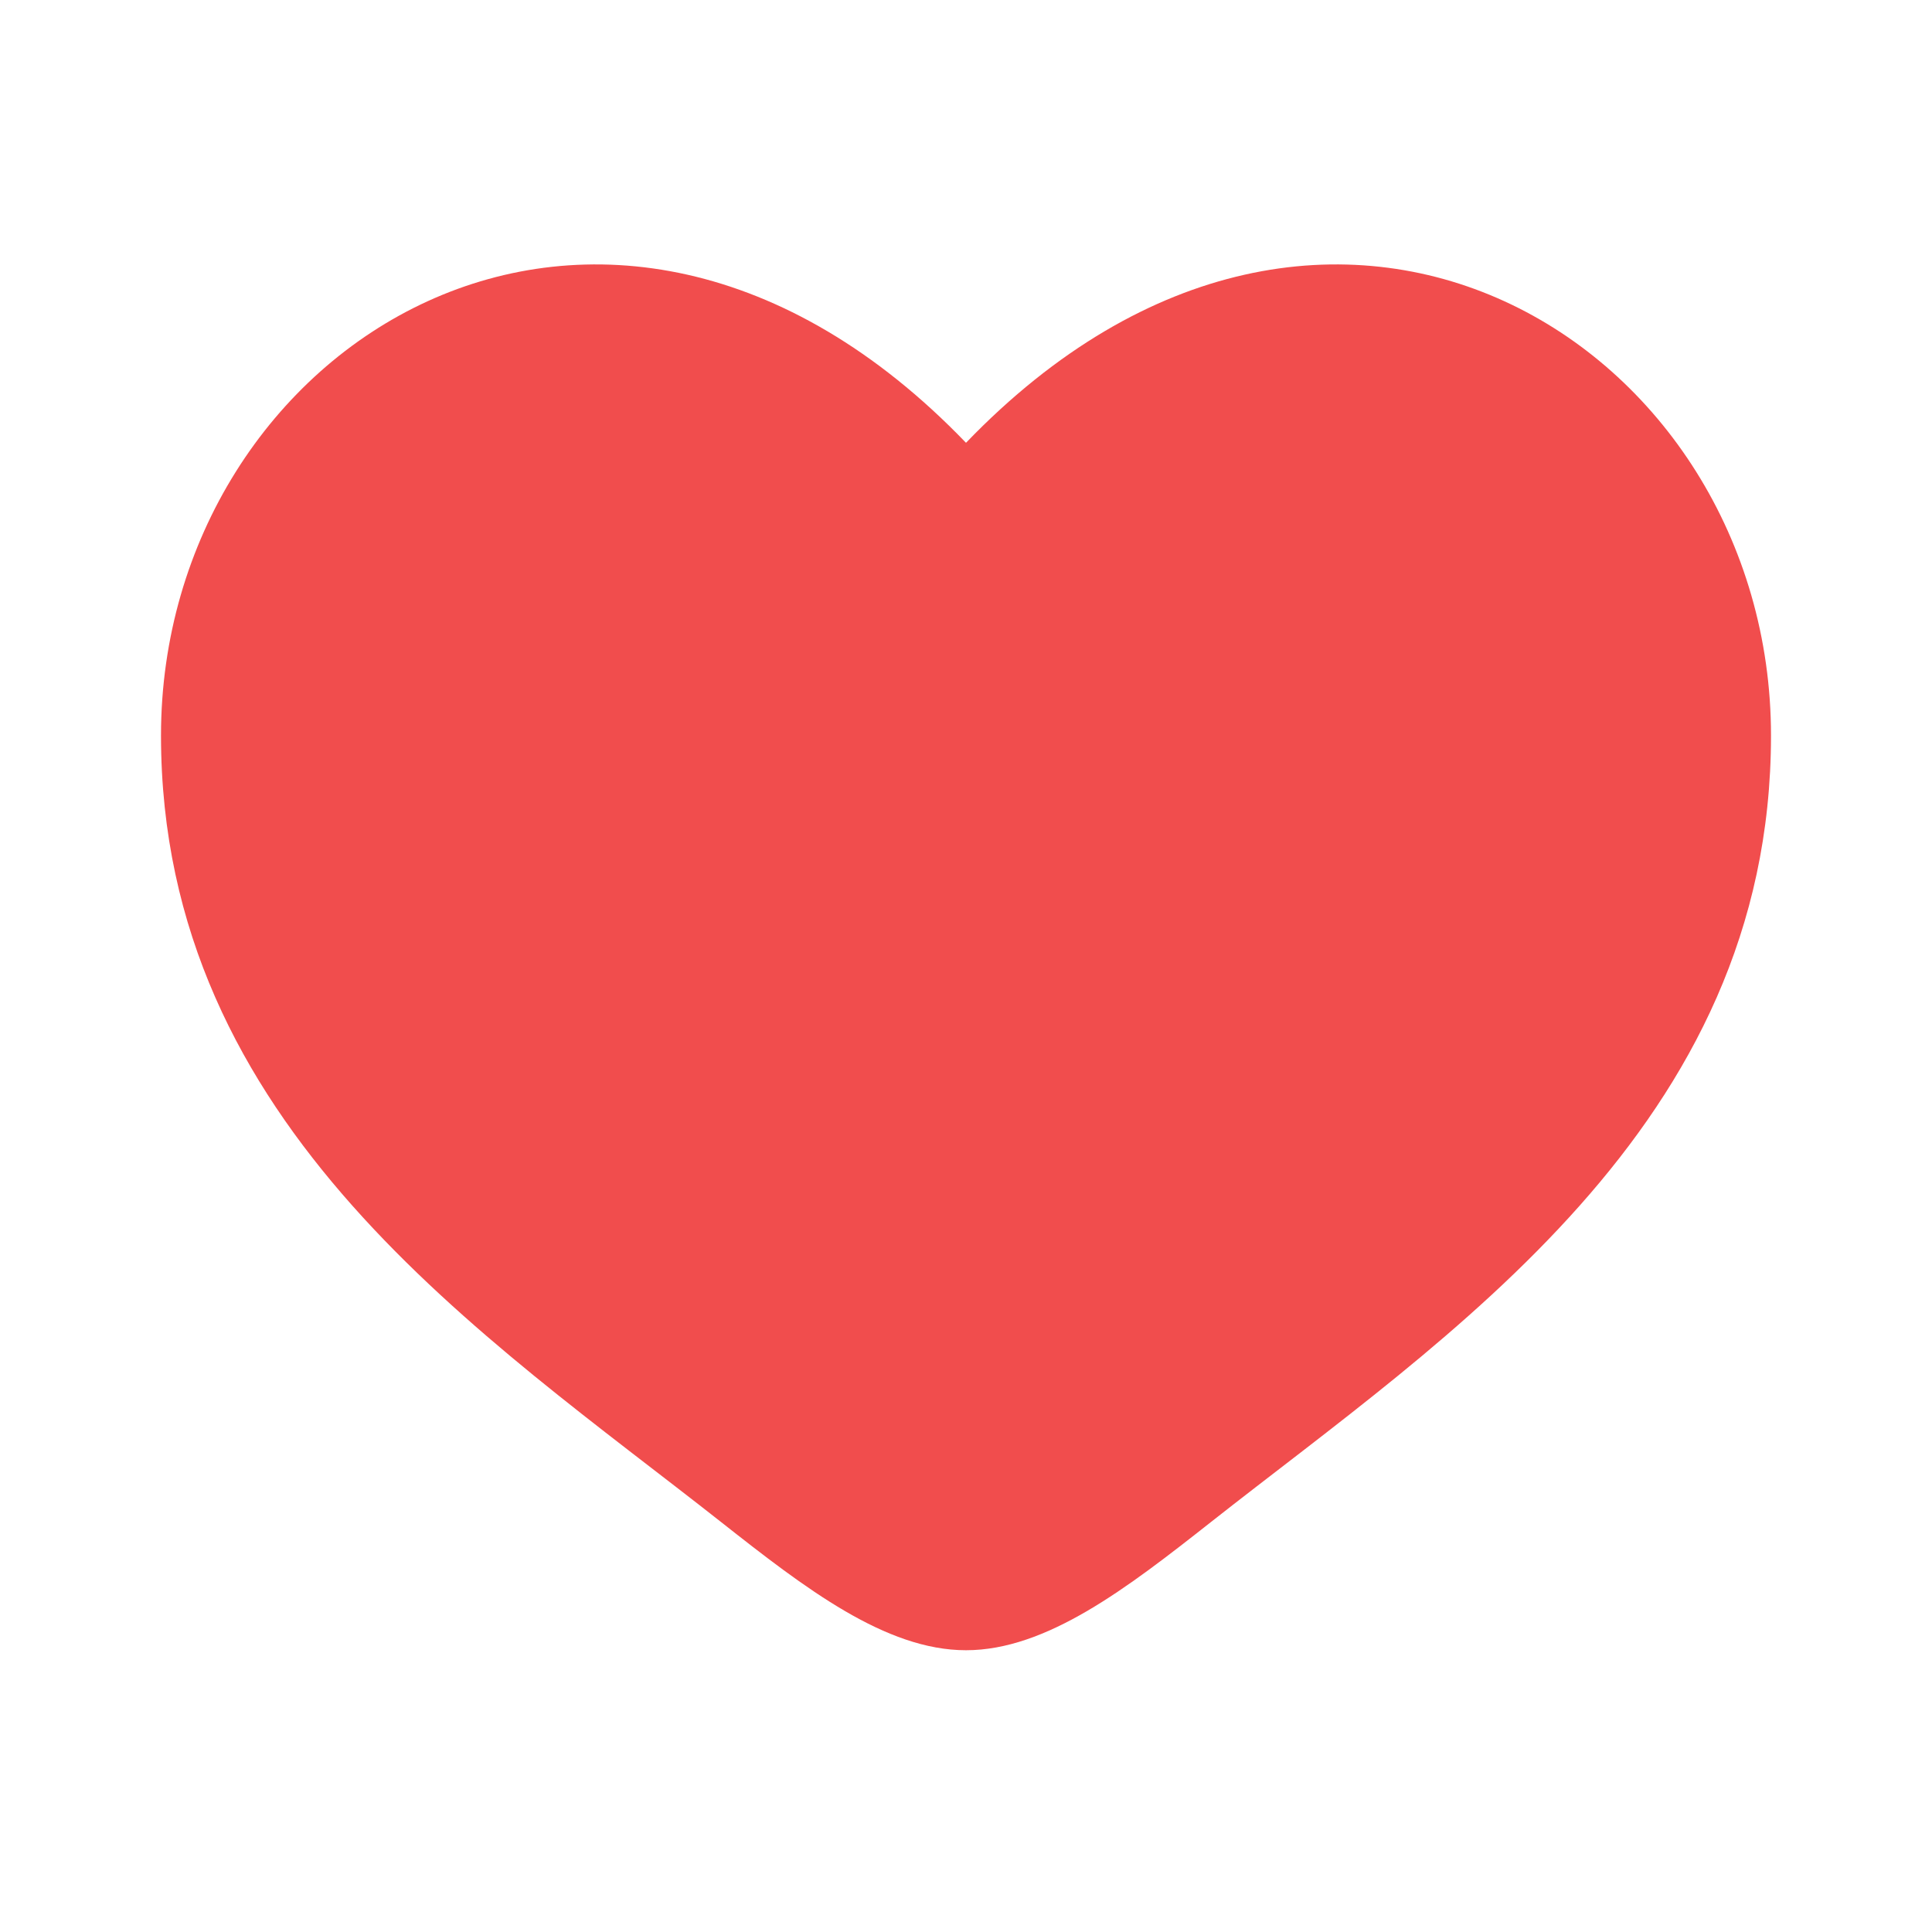
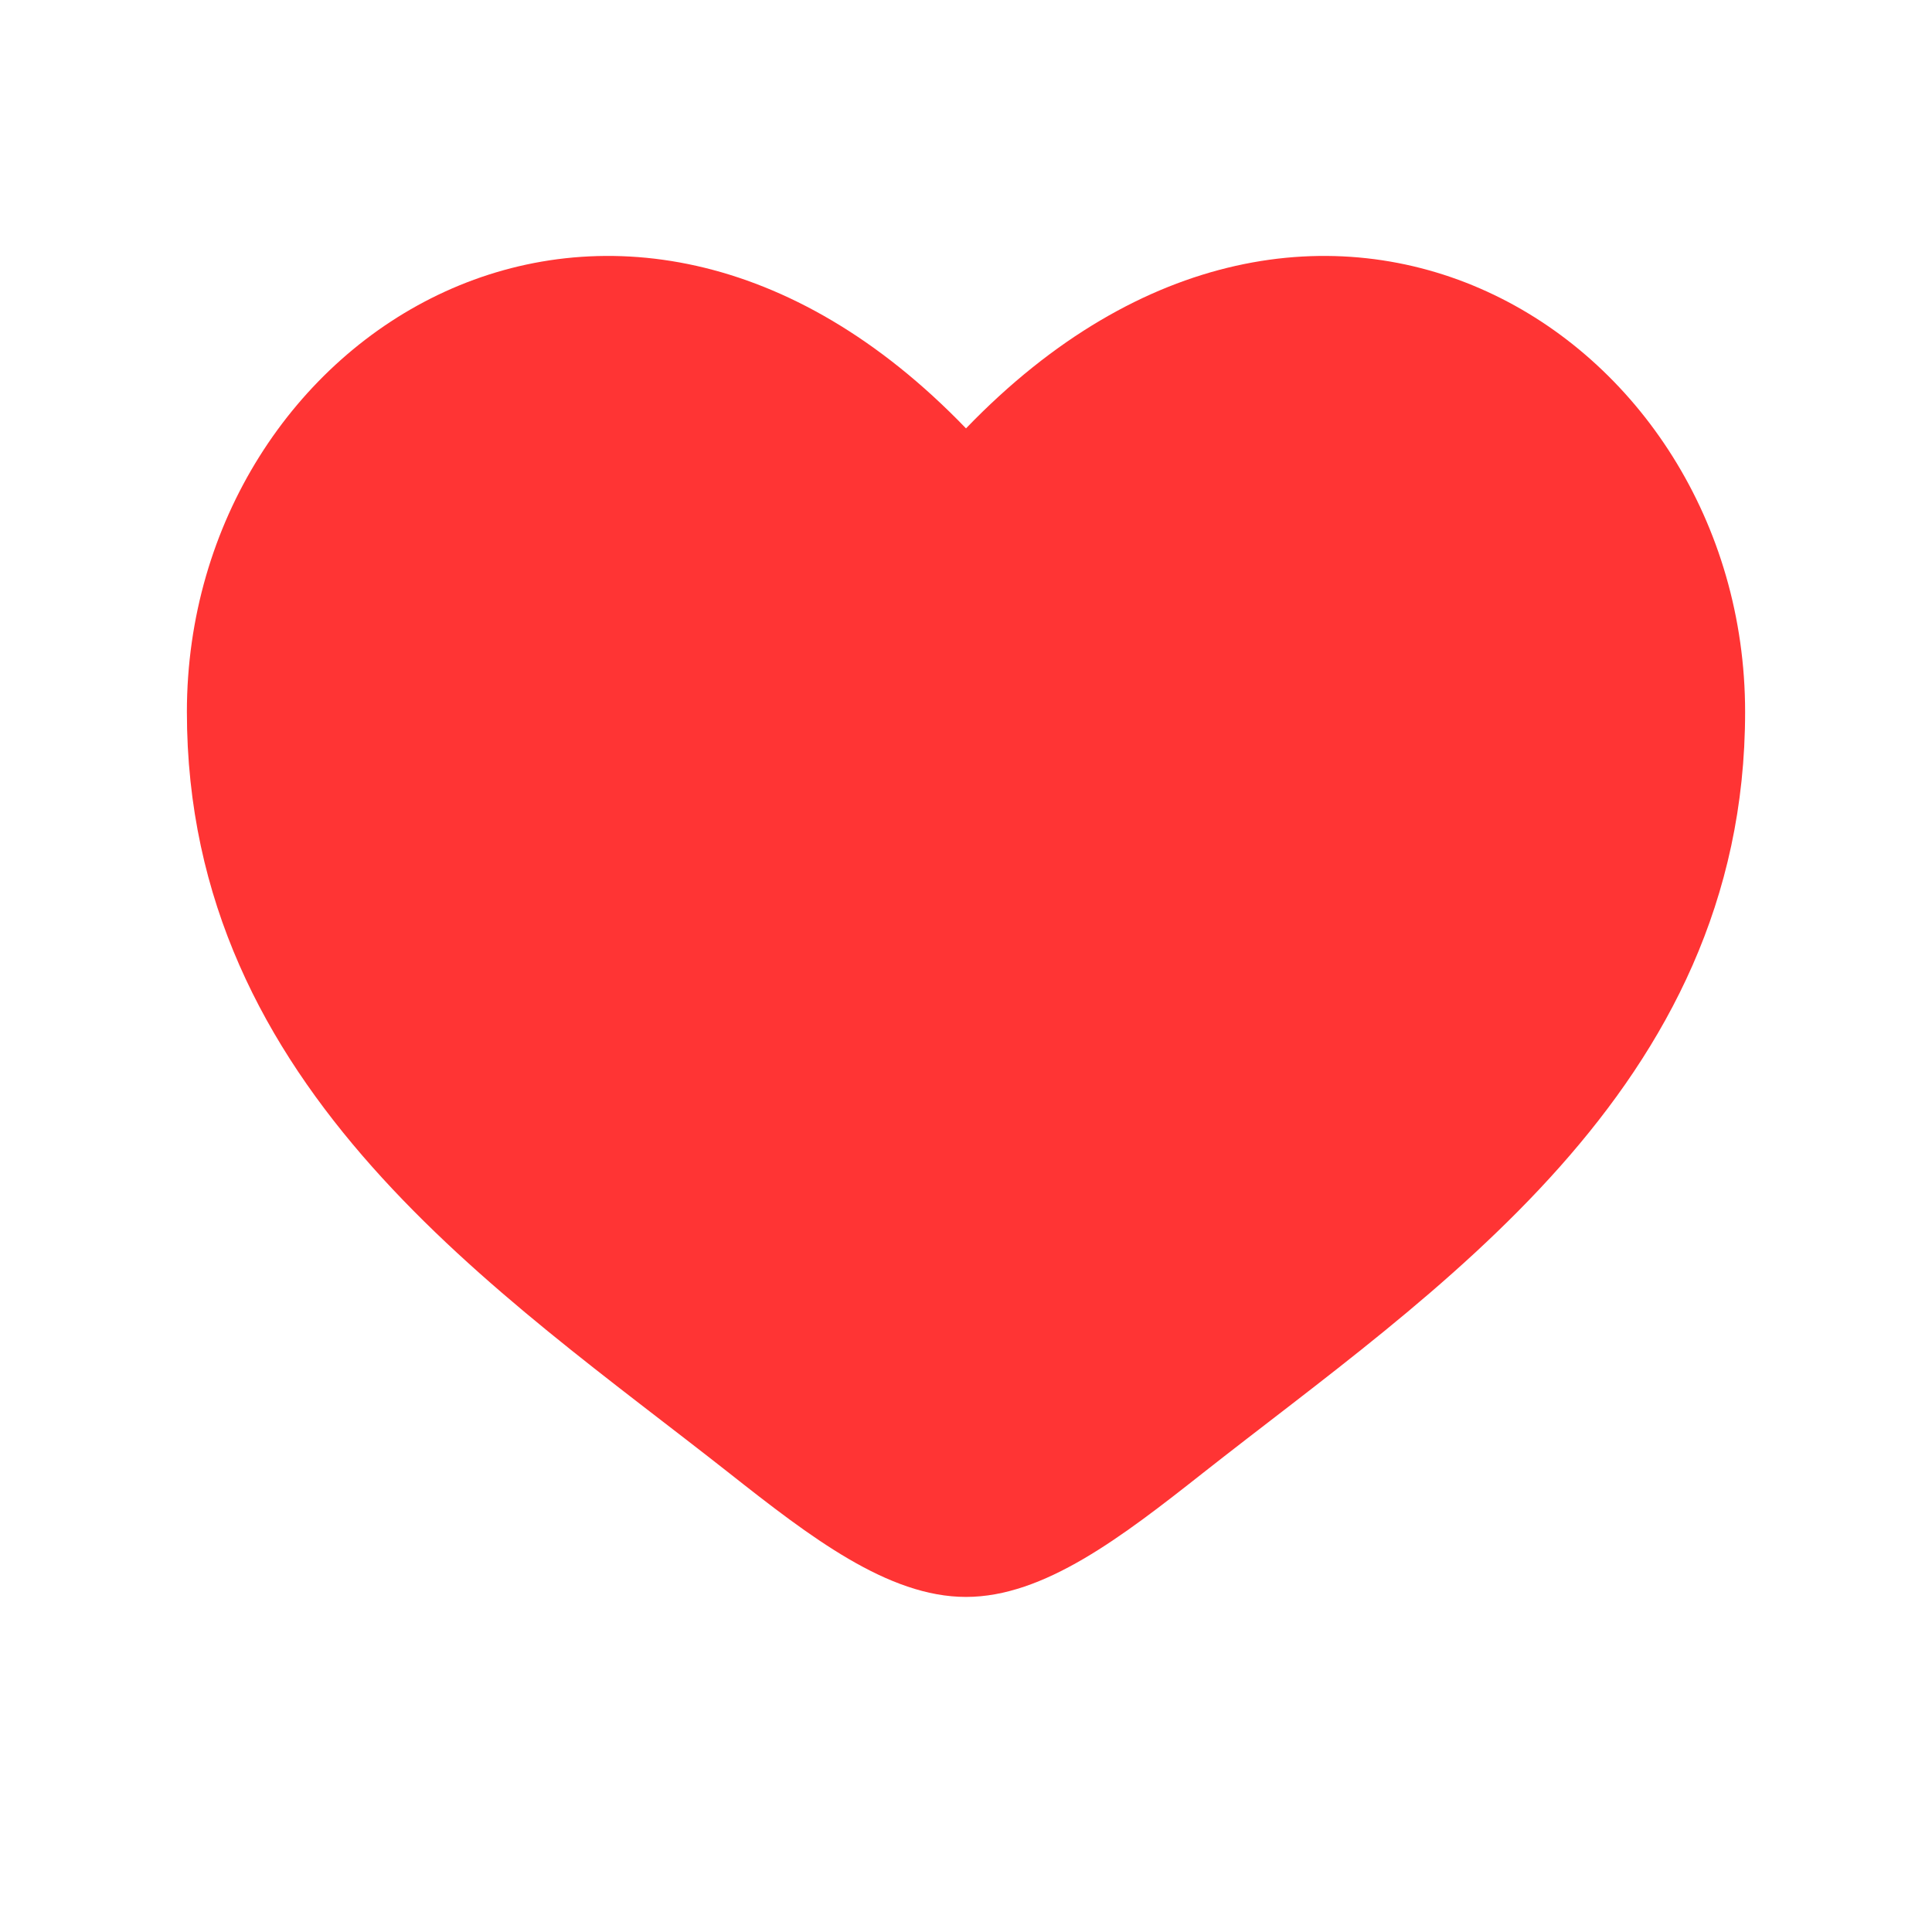
- <svg xmlns="http://www.w3.org/2000/svg" width="500" zoomAndPan="magnify" viewBox="0 0 375 375" height="500" preserveAspectRatio="xMidYMid meet" version="1.0">
-   <path fill="#f14d4d" d="M 31.25 142.766 C 31.25 218.75 94.055 259.238 140.027 295.48 C 156.25 308.27 171.875 320.309 187.5 320.309 C 203.125 320.309 218.75 308.27 234.977 295.48 C 280.949 259.238 343.75 218.75 343.75 142.766 C 343.75 66.781 257.812 12.895 187.5 85.945 C 117.191 12.895 31.25 66.781 31.25 142.766 Z M 31.25 142.766 " fill-opacity="1" fill-rule="nonzero" />
+ <svg xmlns="http://www.w3.org/2000/svg" width="40" zoomAndPan="magnify" viewBox="0 0 30 30" height="40" preserveAspectRatio="xMidYMid meet" version="1.0">
+   <path fill="#ff3434" d="M 2.902 11.055 C 2.902 16.934 7.766 20.07 11.324 22.875 C 12.582 23.867 13.789 24.797 15 24.797 C 16.211 24.797 17.418 23.867 18.676 22.875 C 22.234 20.07 27.098 16.934 27.098 11.055 C 27.098 5.172 20.445 1 15 6.652 C 9.559 1 2.902 5.172 2.902 11.055 Z M 2.902 11.055 " fill-opacity="1" fill-rule="nonzero" />
</svg>
